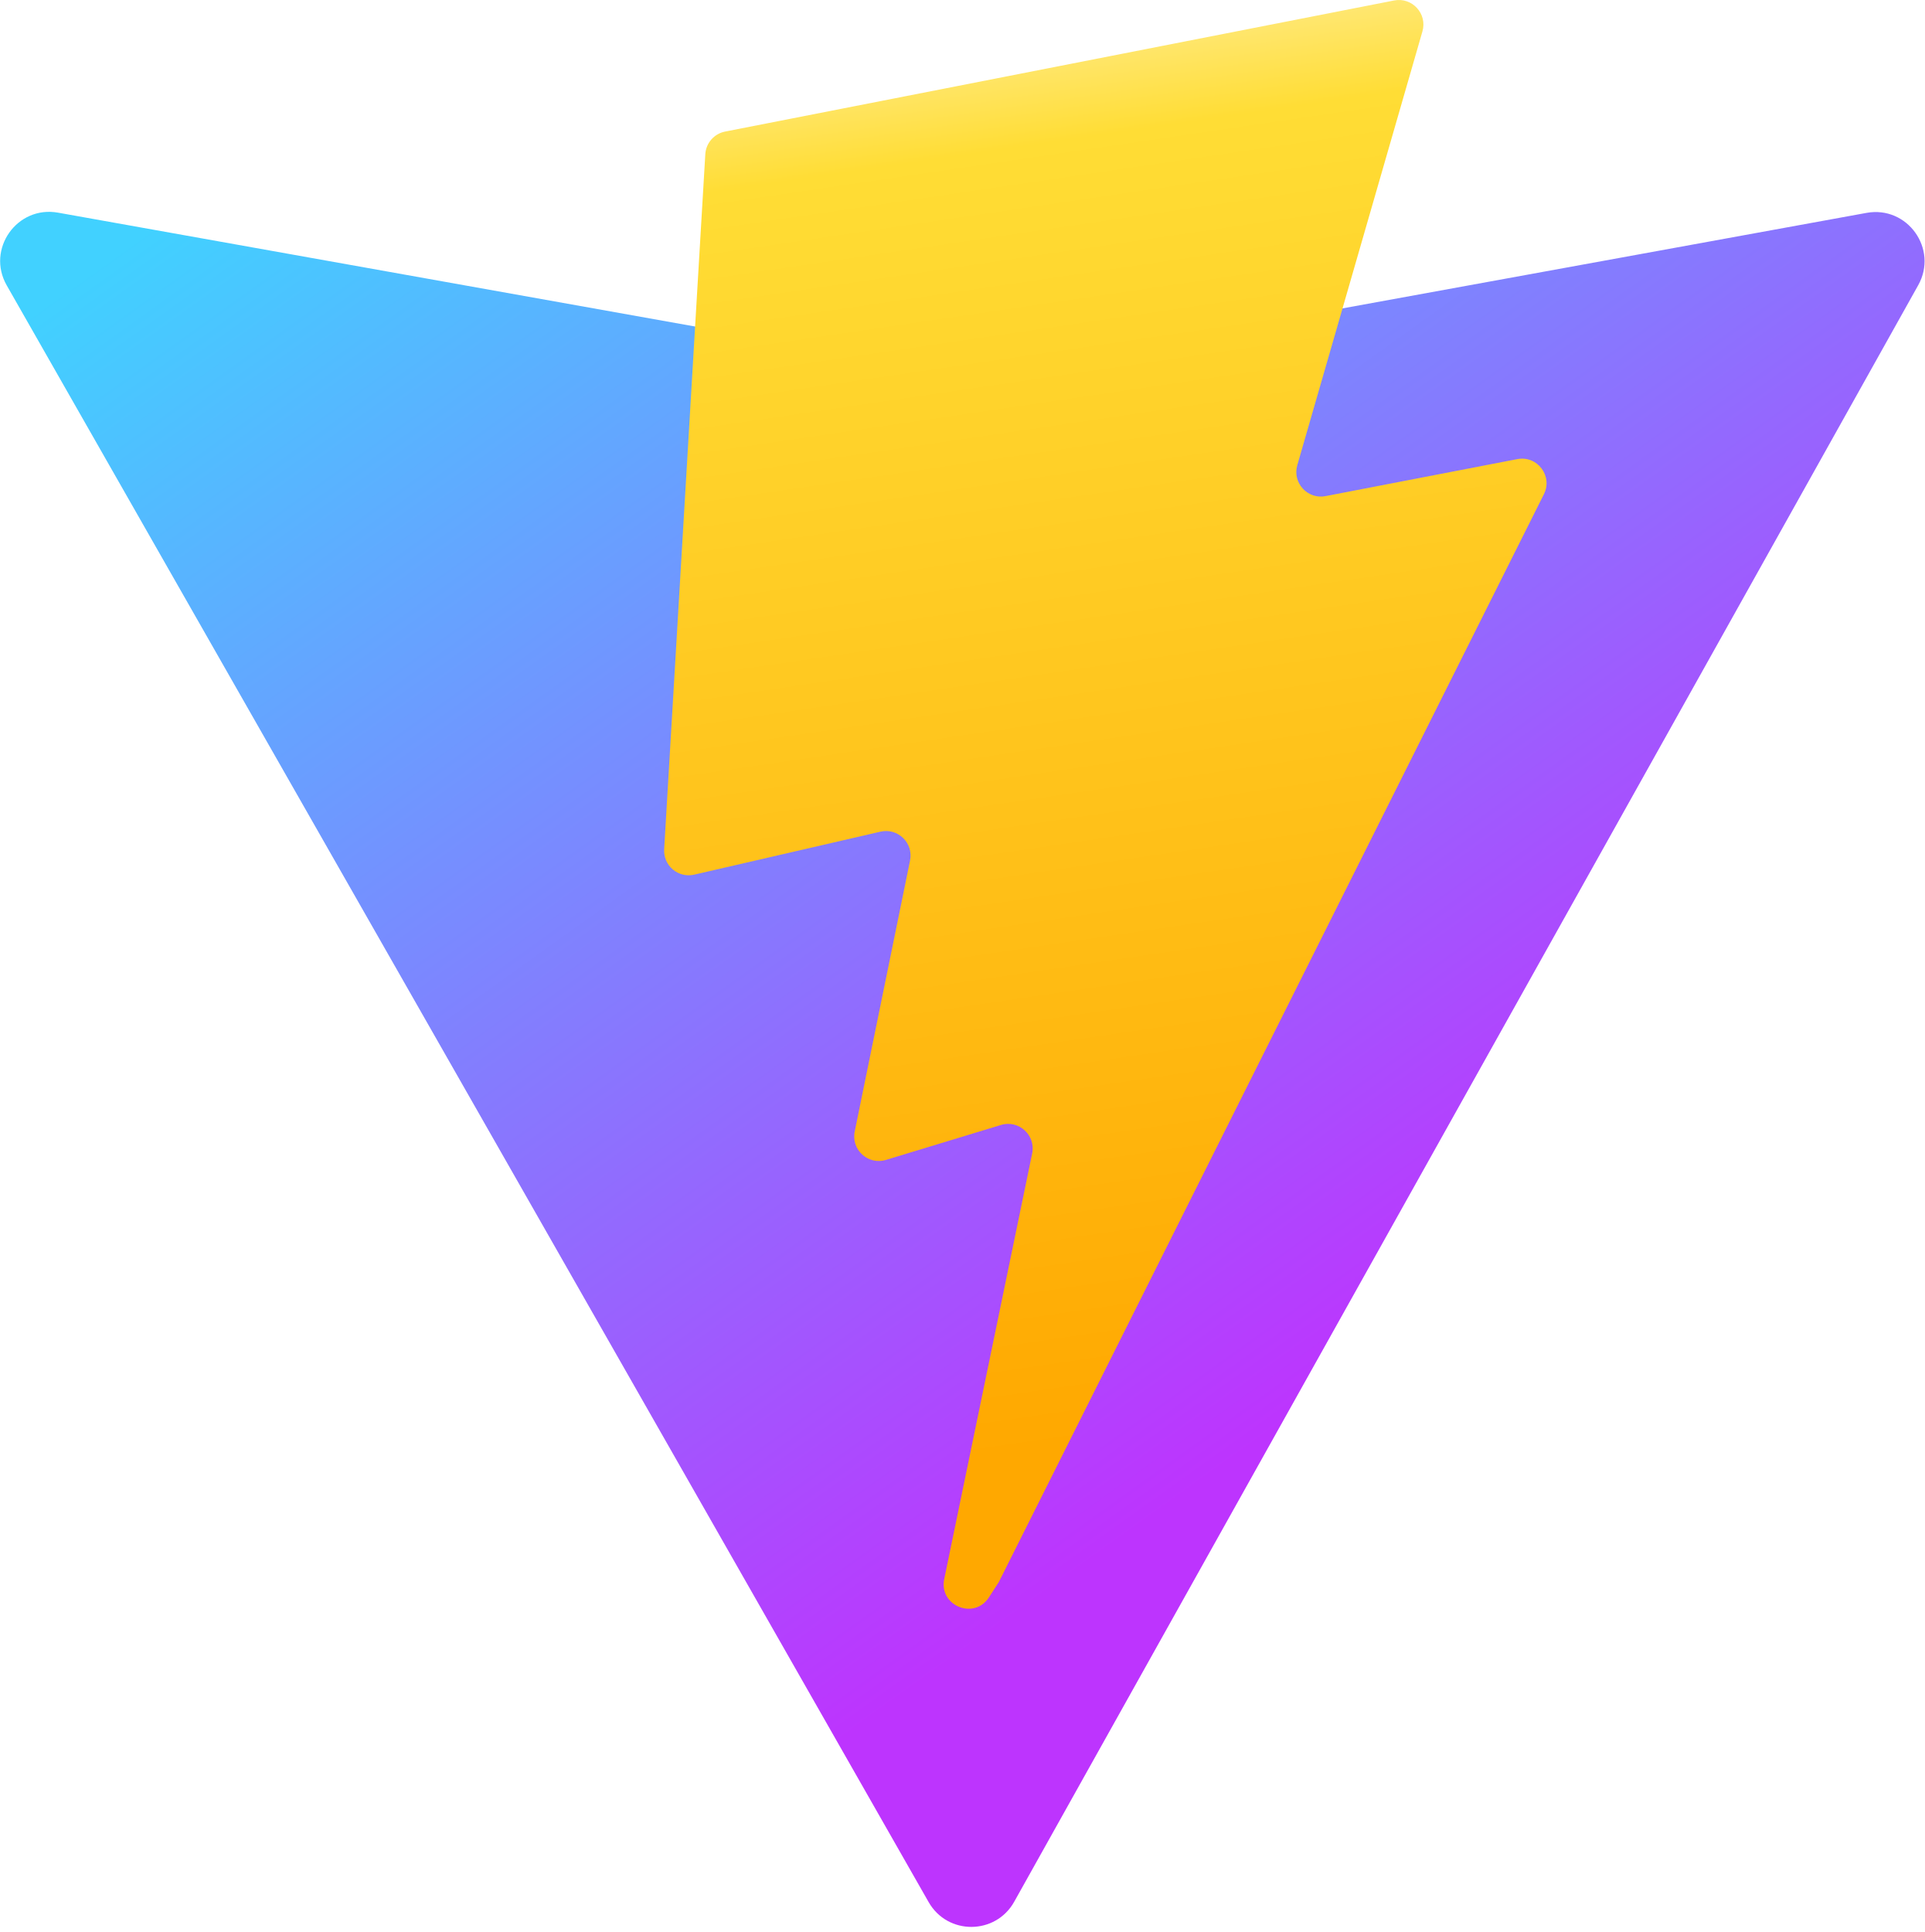
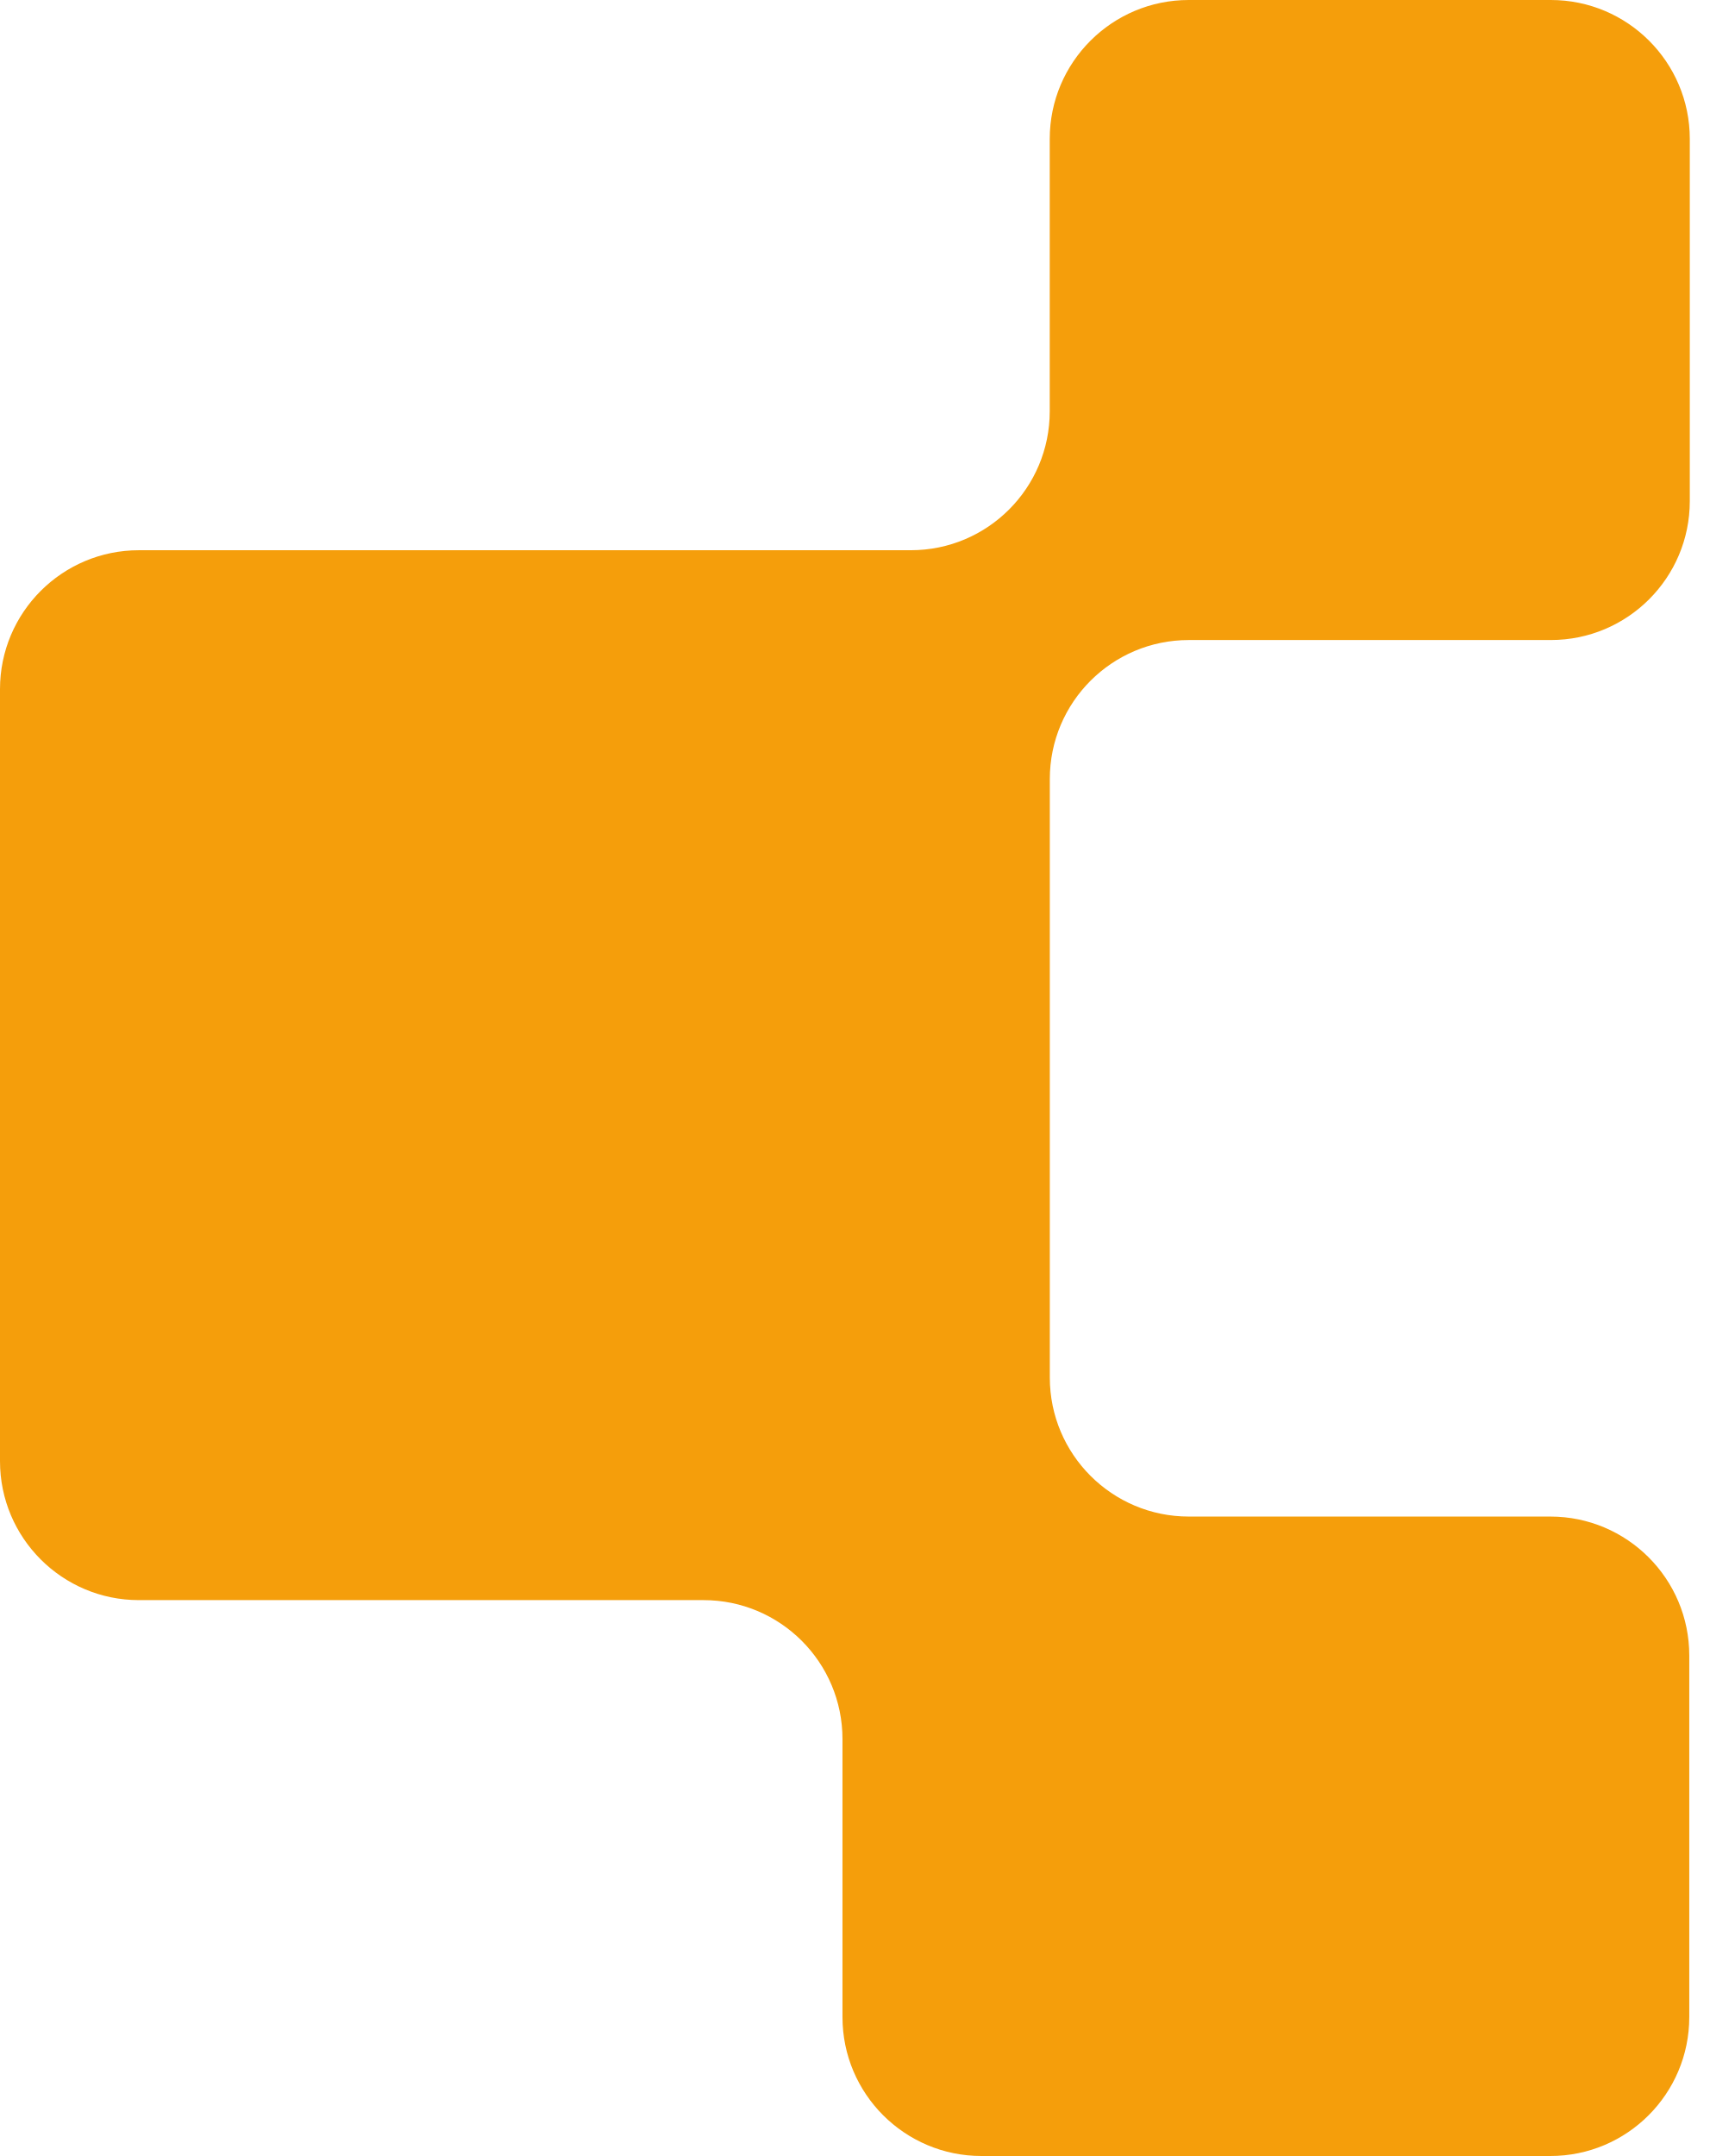
- <svg xmlns="http://www.w3.org/2000/svg" aria-hidden="true" role="img" class="iconify iconify--logos" width="31.88" height="32" preserveAspectRatio="xMidYMid meet" viewBox="0 0 256 257">
-   <defs>
-     <linearGradient id="IconifyId1813088fe1fbc01fb466" x1="-.828%" x2="57.636%" y1="7.652%" y2="78.411%">
-       <stop offset="0%" stop-color="#41D1FF" />
-       <stop offset="100%" stop-color="#BD34FE" />
-     </linearGradient>
-     <linearGradient id="IconifyId1813088fe1fbc01fb467" x1="43.376%" x2="50.316%" y1="2.242%" y2="89.03%">
-       <stop offset="0%" stop-color="#FFEA83" />
-       <stop offset="8.333%" stop-color="#FFDD35" />
-       <stop offset="100%" stop-color="#FFA800" />
-     </linearGradient>
-   </defs>
-   <path fill="url(#IconifyId1813088fe1fbc01fb466)" d="M255.153 37.938L134.897 252.976c-2.483 4.44-8.862 4.466-11.382.048L.875 37.958c-2.746-4.814 1.371-10.646 6.827-9.67l120.385 21.517a6.537 6.537 0 0 0 2.322-.004l117.867-21.483c5.438-.991 9.574 4.796 6.877 9.62Z" />
-   <path fill="url(#IconifyId1813088fe1fbc01fb467)" d="M185.432.063L96.44 17.501a3.268 3.268 0 0 0-2.634 3.014l-5.474 92.456a3.268 3.268 0 0 0 3.997 3.378l24.777-5.718c2.318-.535 4.413 1.507 3.936 3.838l-7.361 36.047c-.495 2.426 1.782 4.5 4.151 3.78l15.304-4.649c2.372-.72 4.652 1.36 4.15 3.788l-11.698 56.621c-.732 3.542 3.979 5.473 5.943 2.437l1.313-2.028l72.516-144.72c1.215-2.423-.88-5.186-3.54-4.672l-25.505 4.922c-2.396.462-4.435-1.77-3.759-4.114l16.646-57.705c.677-2.35-1.37-4.583-3.769-4.113Z" />
+ <svg xmlns="http://www.w3.org/2000/svg" width="23" height="29" viewBox="0 0 23 29" fill="none">
+   <path fill-rule="evenodd" clip-rule="evenodd" d="M14.121 1.869C14.121 0.837 14.959 0 15.991 0H20.861C21.894 0 22.731 0.837 22.731 1.869V6.74C22.731 7.772 21.894 8.609 20.861 8.609H15.992C14.959 8.609 14.122 9.446 14.122 10.479V18.529C14.122 19.562 14.959 20.399 15.992 20.399H20.855C21.887 20.399 22.724 21.236 22.724 22.268V27.131C22.724 28.163 21.887 29 20.855 29H13.203C12.17 29 11.333 28.163 11.333 27.131V23.393C11.333 22.36 10.496 21.523 9.464 21.523H1.869C0.837 21.523 0 20.686 0 19.654V9.27C0 8.238 0.837 7.401 1.869 7.401H12.252C13.285 7.401 14.121 6.564 14.121 5.532V1.869Z" fill="#F59E0B" />
</svg>
